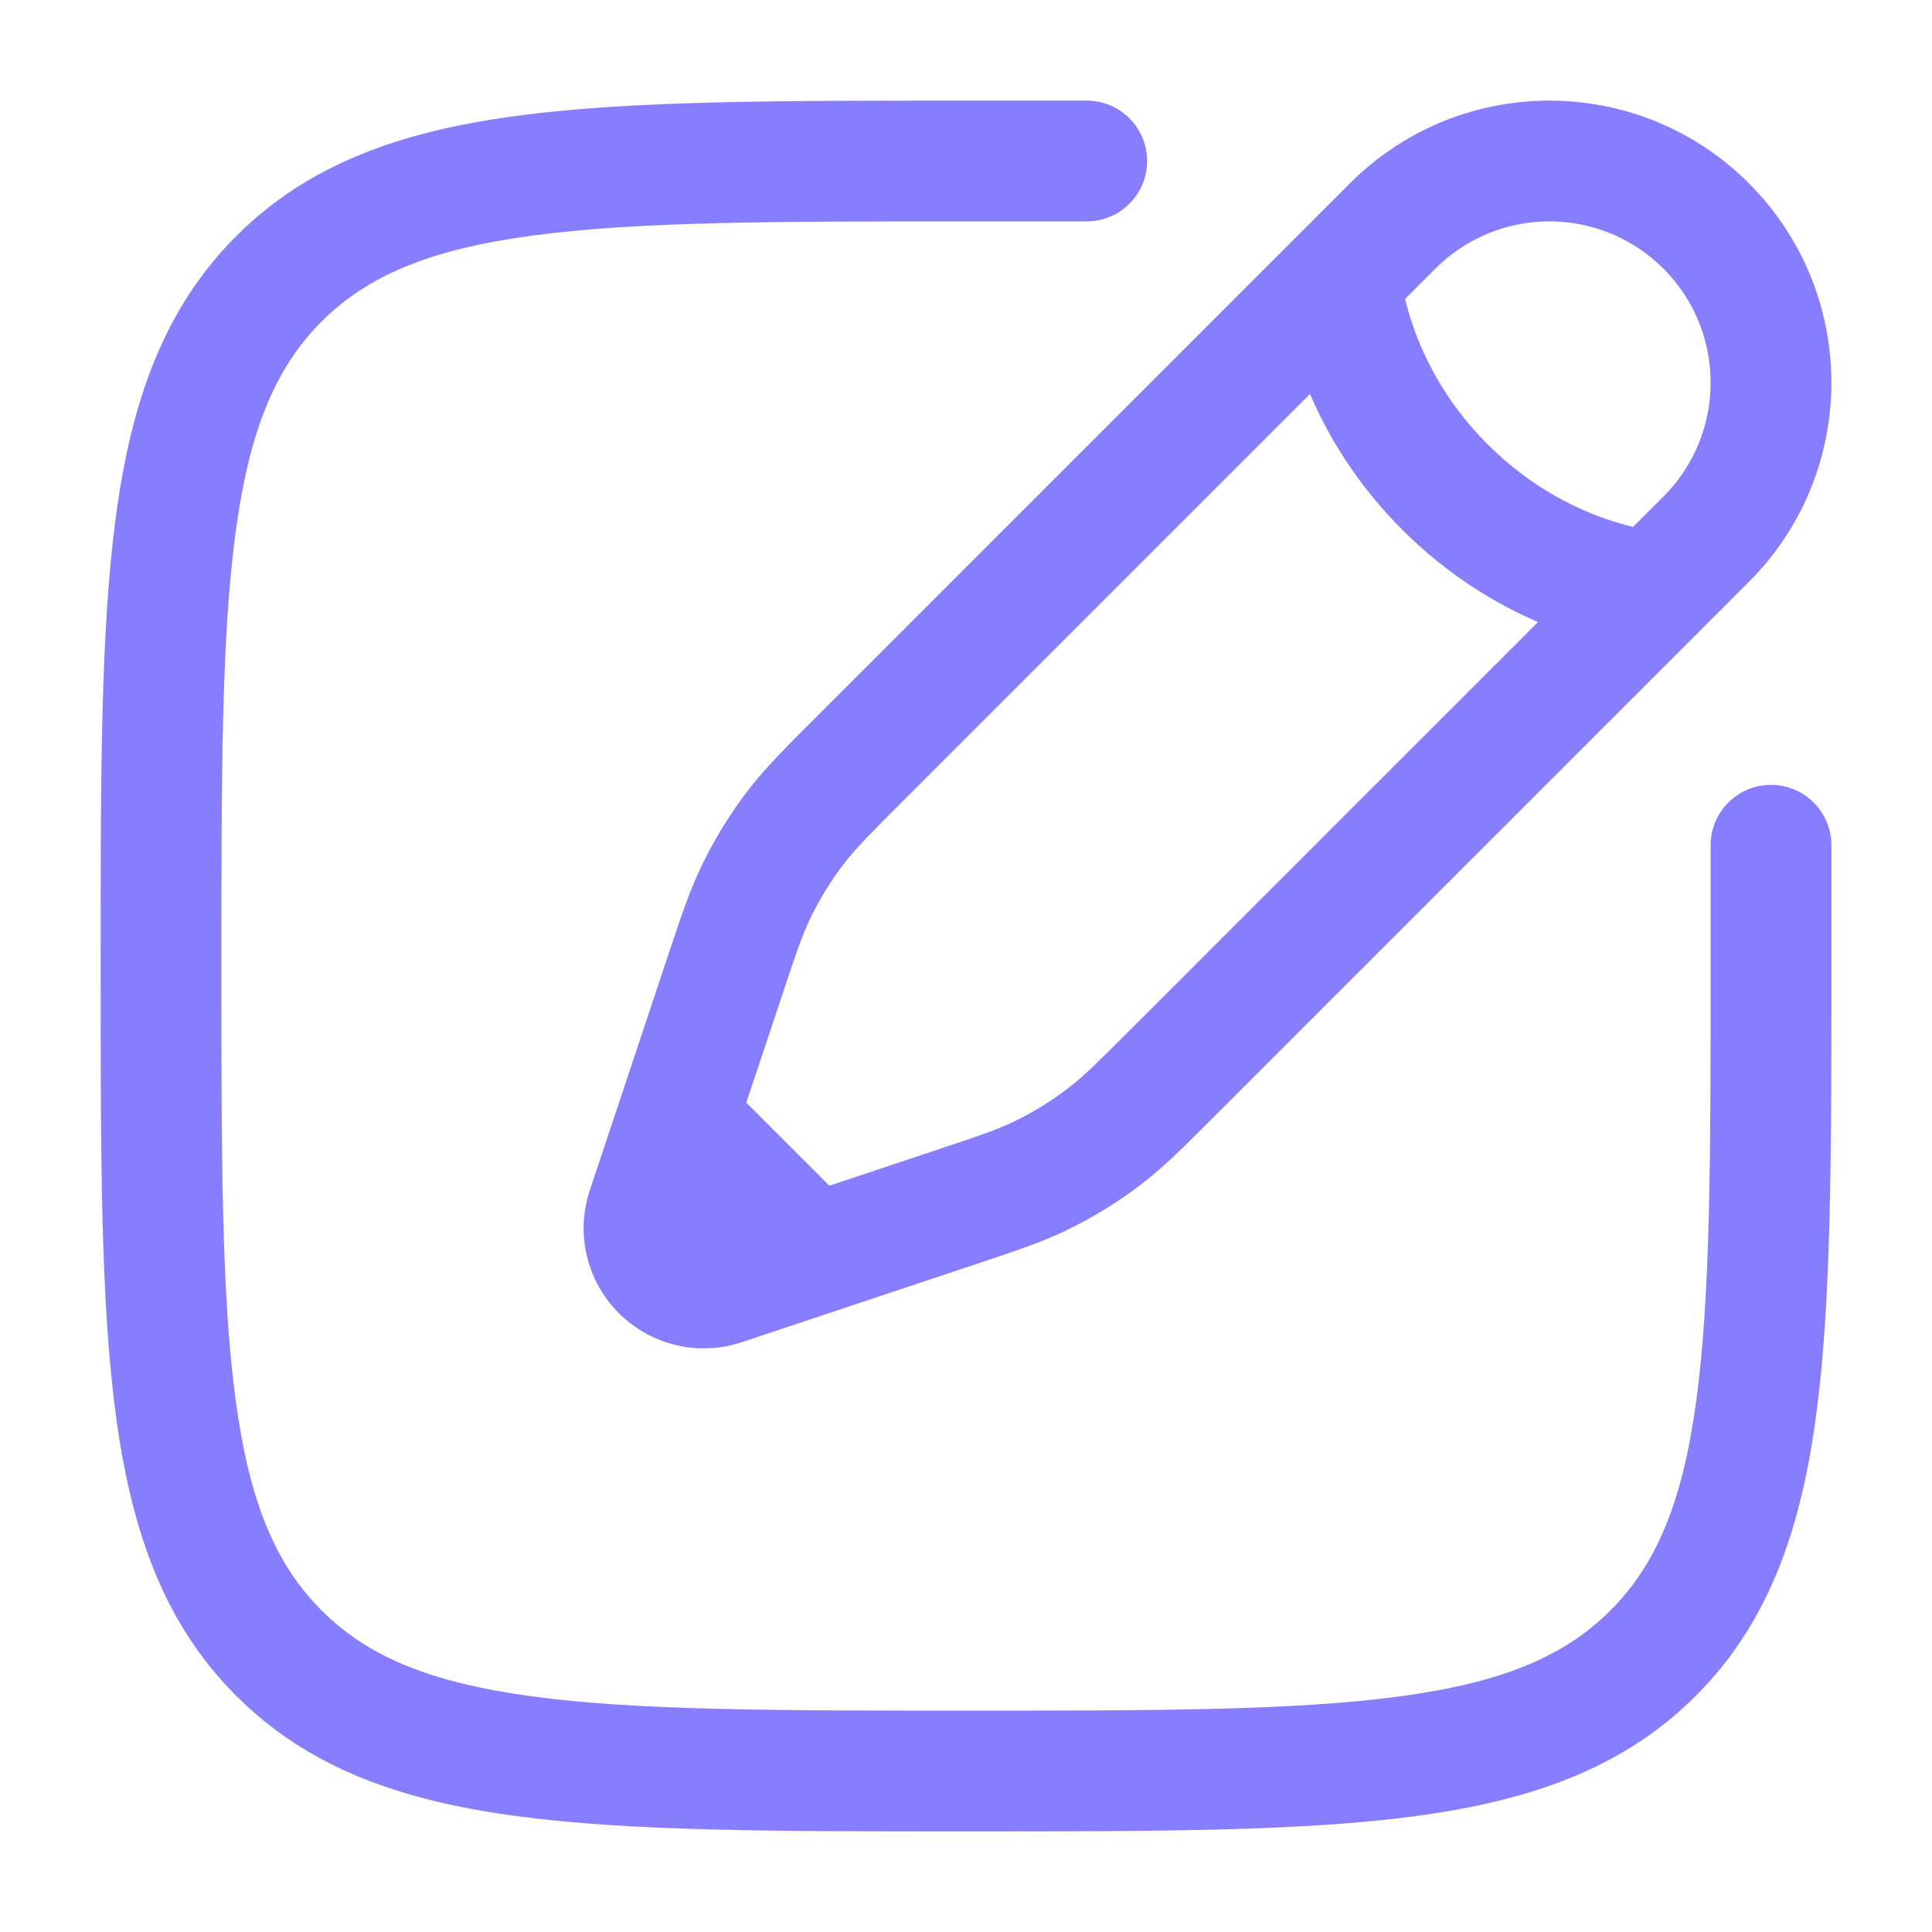
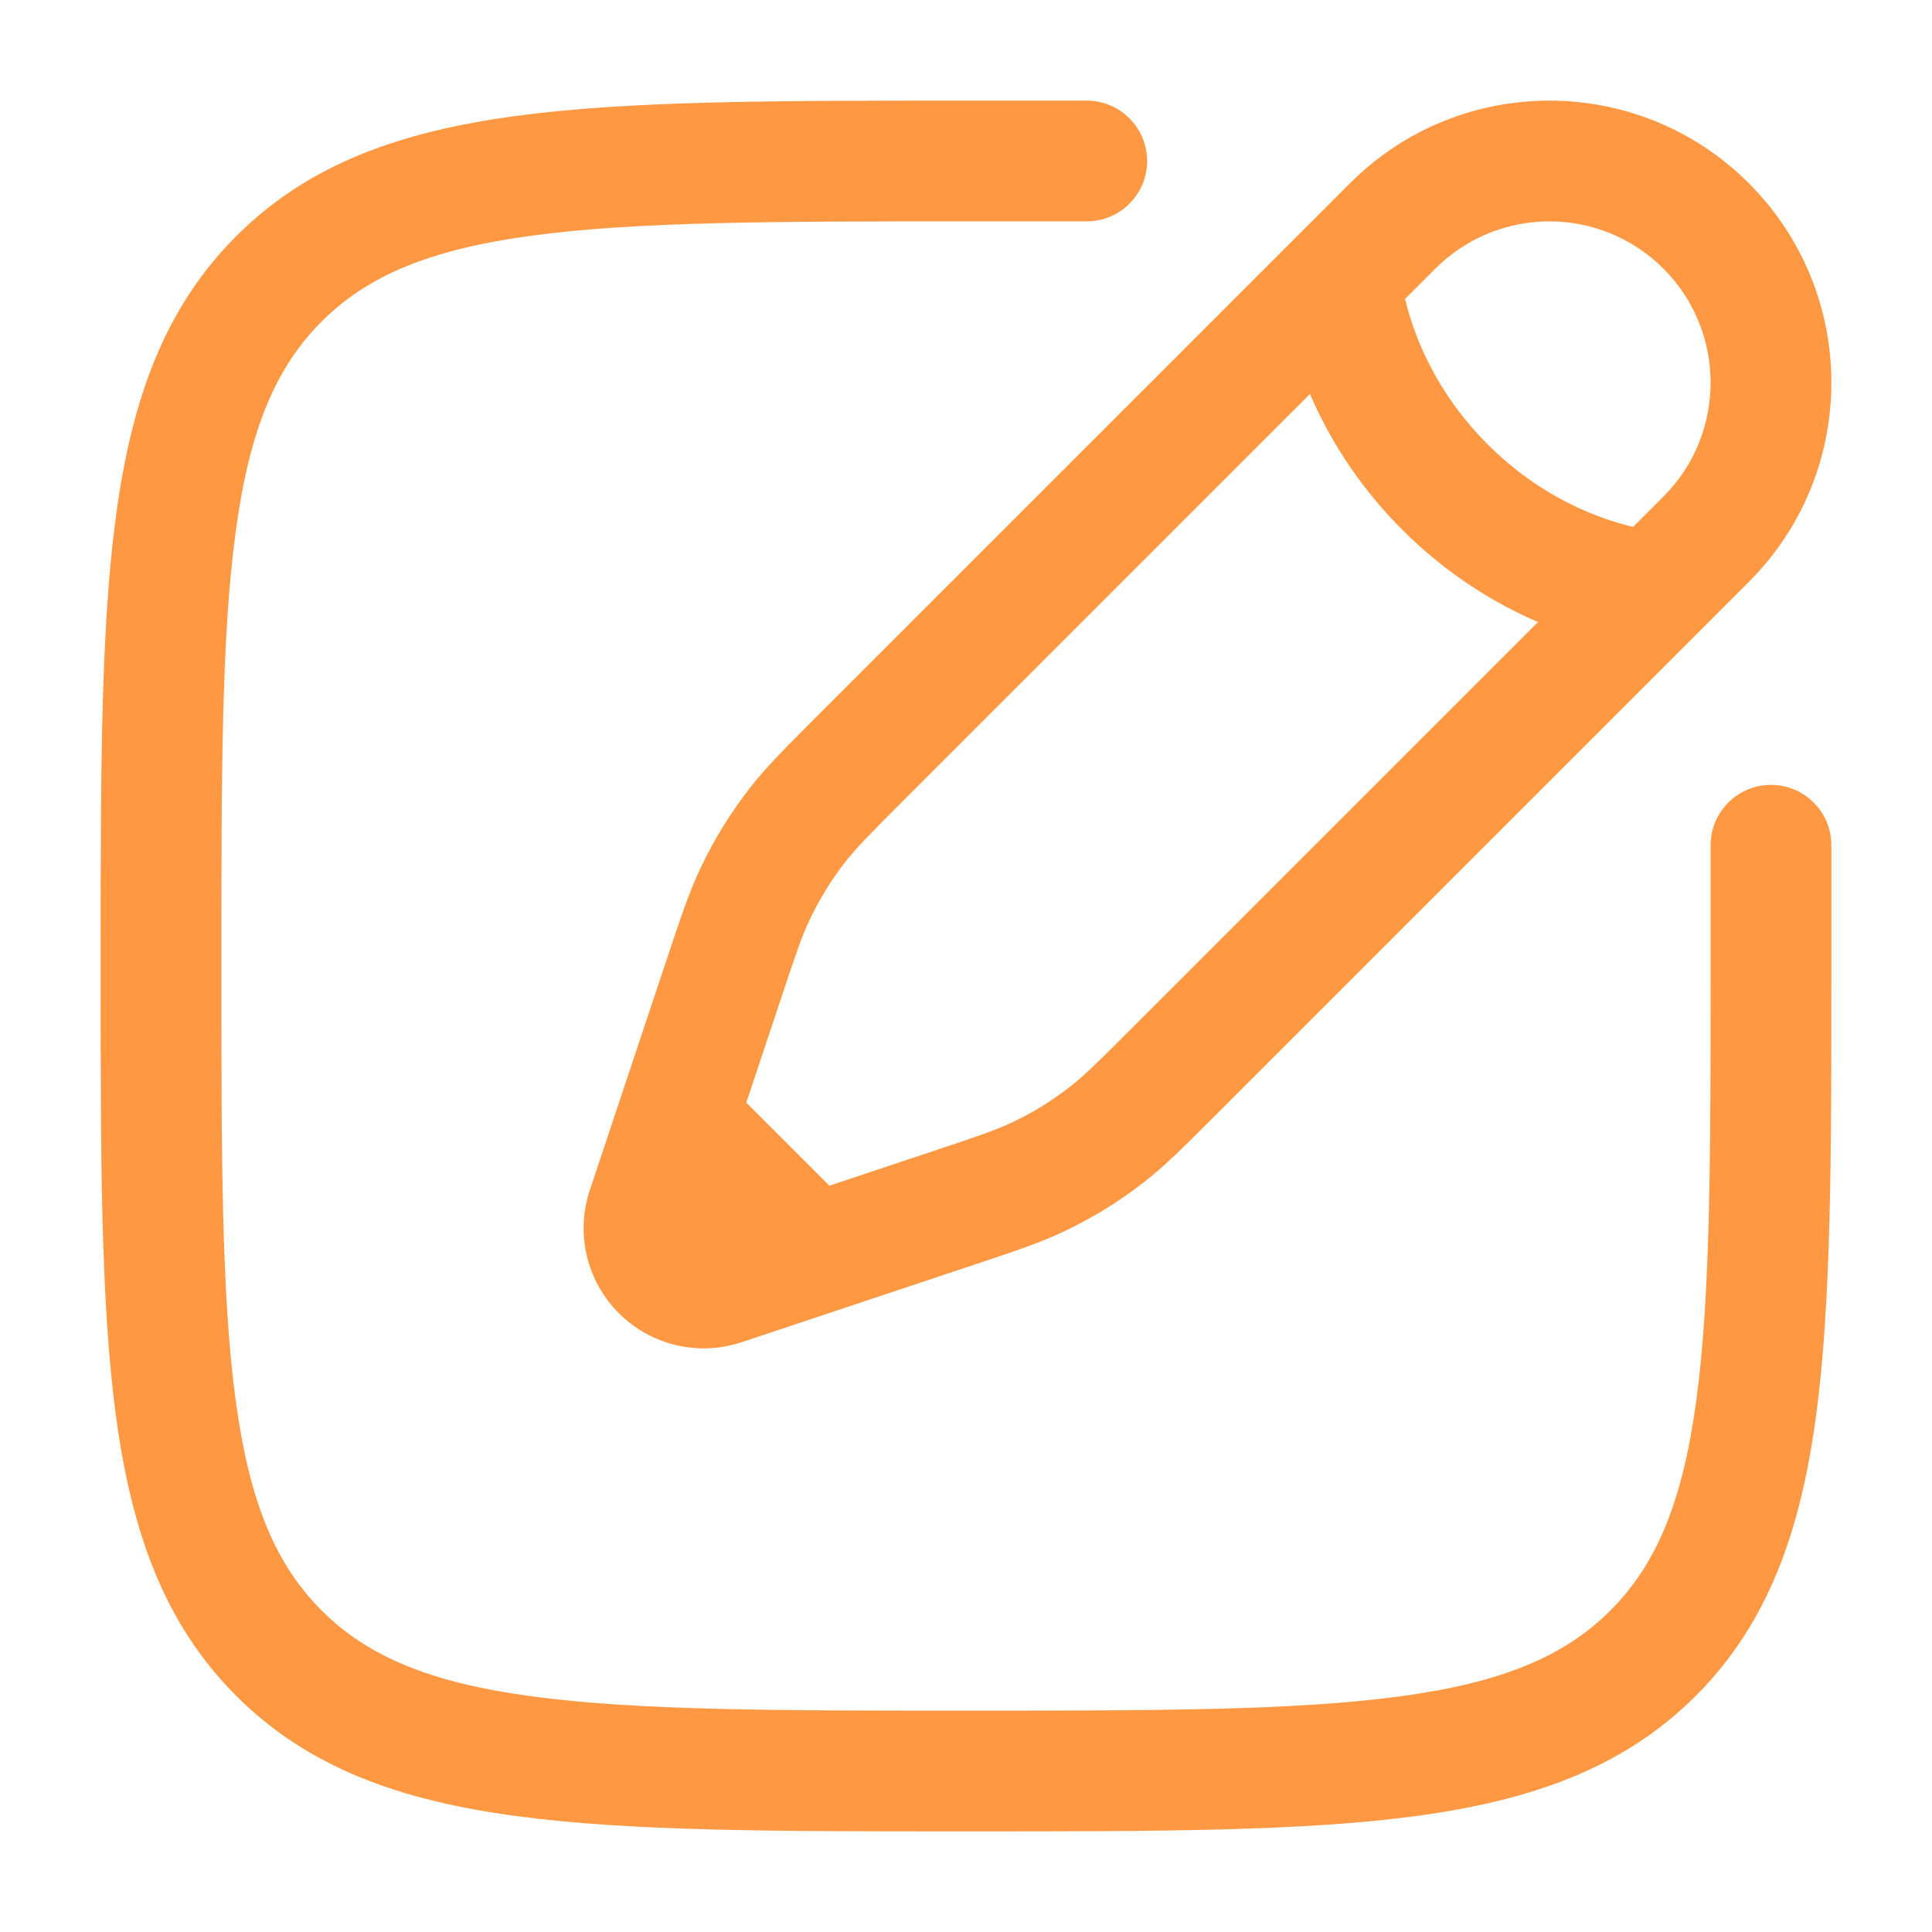
<svg xmlns="http://www.w3.org/2000/svg" width="36" height="36" viewBox="0 0 36 36" fill="none">
-   <path fill-rule="evenodd" clip-rule="evenodd" d="M17.914 1.875H20.25C20.871 1.875 21.375 2.379 21.375 3C21.375 3.621 20.871 4.125 20.25 4.125H18C14.433 4.125 11.87 4.127 9.92 4.39C8.003 4.647 6.847 5.138 5.992 5.992C5.138 6.847 4.647 8.003 4.39 9.92C4.127 11.87 4.125 14.433 4.125 18C4.125 21.567 4.127 24.13 4.39 26.08C4.647 27.997 5.138 29.153 5.992 30.008C6.847 30.862 8.003 31.353 9.92 31.61C11.87 31.873 14.433 31.875 18 31.875C21.567 31.875 24.13 31.873 26.08 31.61C27.997 31.353 29.153 30.862 30.008 30.008C30.862 29.153 31.353 27.997 31.61 26.08C31.873 24.13 31.875 21.567 31.875 18V15.75C31.875 15.129 32.379 14.625 33 14.625C33.621 14.625 34.125 15.129 34.125 15.75V18.086C34.125 21.549 34.125 24.262 33.84 26.379C33.549 28.547 32.941 30.257 31.599 31.599C30.257 32.941 28.547 33.549 26.379 33.84C24.262 34.125 21.549 34.125 18.086 34.125H17.914C14.451 34.125 11.738 34.125 9.621 33.84C7.453 33.549 5.743 32.941 4.401 31.599C3.059 30.257 2.451 28.547 2.16 26.379C1.875 24.262 1.875 21.549 1.875 18.086V17.914C1.875 14.451 1.875 11.738 2.16 9.621C2.451 7.453 3.059 5.743 4.401 4.401C5.743 3.059 7.453 2.451 9.621 2.16C11.738 1.875 14.451 1.875 17.914 1.875ZM25.156 3.414C27.208 1.362 30.534 1.362 32.586 3.414C34.638 5.466 34.638 8.792 32.586 10.844L22.614 20.816C22.057 21.373 21.708 21.722 21.319 22.026C20.86 22.384 20.364 22.69 19.839 22.94C19.393 23.153 18.925 23.309 18.178 23.558L13.821 25.01C13.017 25.278 12.13 25.069 11.531 24.469C10.931 23.87 10.722 22.983 10.99 22.179L12.442 17.822C12.691 17.075 12.847 16.607 13.06 16.161C13.31 15.636 13.616 15.14 13.974 14.681C14.278 14.292 14.627 13.943 15.184 13.386L25.156 3.414ZM30.995 5.005C29.822 3.832 27.92 3.832 26.747 5.005L26.182 5.57C26.216 5.714 26.264 5.885 26.33 6.076C26.545 6.696 26.952 7.512 27.72 8.28C28.488 9.048 29.304 9.455 29.924 9.67C30.115 9.736 30.286 9.784 30.43 9.818L30.995 9.253C32.168 8.08 32.168 6.178 30.995 5.005ZM28.658 11.591C27.884 11.258 26.982 10.724 26.129 9.871C25.276 9.018 24.742 8.116 24.409 7.342L16.826 14.925C16.201 15.55 15.957 15.798 15.748 16.065C15.491 16.395 15.271 16.751 15.091 17.129C14.945 17.434 14.833 17.764 14.554 18.603L13.906 20.546L15.454 22.094L17.397 21.446C18.236 21.167 18.566 21.055 18.871 20.909C19.249 20.729 19.605 20.509 19.935 20.252C20.202 20.044 20.45 19.799 21.075 19.174L28.658 11.591Z" fill="#877EFF" />
+   <path fill-rule="evenodd" clip-rule="evenodd" d="M17.914 1.875H20.25C20.871 1.875 21.375 2.379 21.375 3C21.375 3.621 20.871 4.125 20.25 4.125H18C14.433 4.125 11.87 4.127 9.92 4.39C8.003 4.647 6.847 5.138 5.992 5.992C5.138 6.847 4.647 8.003 4.39 9.92C4.127 11.87 4.125 14.433 4.125 18C4.125 21.567 4.127 24.13 4.39 26.08C4.647 27.997 5.138 29.153 5.992 30.008C6.847 30.862 8.003 31.353 9.92 31.61C11.87 31.873 14.433 31.875 18 31.875C21.567 31.875 24.13 31.873 26.08 31.61C27.997 31.353 29.153 30.862 30.008 30.008C30.862 29.153 31.353 27.997 31.61 26.08C31.873 24.13 31.875 21.567 31.875 18V15.75C31.875 15.129 32.379 14.625 33 14.625C33.621 14.625 34.125 15.129 34.125 15.75V18.086C34.125 21.549 34.125 24.262 33.84 26.379C33.549 28.547 32.941 30.257 31.599 31.599C30.257 32.941 28.547 33.549 26.379 33.84C24.262 34.125 21.549 34.125 18.086 34.125H17.914C14.451 34.125 11.738 34.125 9.621 33.84C7.453 33.549 5.743 32.941 4.401 31.599C3.059 30.257 2.451 28.547 2.16 26.379C1.875 24.262 1.875 21.549 1.875 18.086V17.914C1.875 14.451 1.875 11.738 2.16 9.621C2.451 7.453 3.059 5.743 4.401 4.401C5.743 3.059 7.453 2.451 9.621 2.16C11.738 1.875 14.451 1.875 17.914 1.875ZM25.156 3.414C27.208 1.362 30.534 1.362 32.586 3.414C34.638 5.466 34.638 8.792 32.586 10.844L22.614 20.816C22.057 21.373 21.708 21.722 21.319 22.026C20.86 22.384 20.364 22.69 19.839 22.94C19.393 23.153 18.925 23.309 18.178 23.558L13.821 25.01C13.017 25.278 12.13 25.069 11.531 24.469C10.931 23.87 10.722 22.983 10.99 22.179L12.442 17.822C12.691 17.075 12.847 16.607 13.06 16.161C13.31 15.636 13.616 15.14 13.974 14.681C14.278 14.292 14.627 13.943 15.184 13.386L25.156 3.414ZM30.995 5.005C29.822 3.832 27.92 3.832 26.747 5.005L26.182 5.57C26.216 5.714 26.264 5.885 26.33 6.076C26.545 6.696 26.952 7.512 27.72 8.28C28.488 9.048 29.304 9.455 29.924 9.67C30.115 9.736 30.286 9.784 30.43 9.818L30.995 9.253C32.168 8.08 32.168 6.178 30.995 5.005ZM28.658 11.591C27.884 11.258 26.982 10.724 26.129 9.871C25.276 9.018 24.742 8.116 24.409 7.342L16.826 14.925C16.201 15.55 15.957 15.798 15.748 16.065C15.491 16.395 15.271 16.751 15.091 17.129C14.945 17.434 14.833 17.764 14.554 18.603L13.906 20.546L15.454 22.094L17.397 21.446C18.236 21.167 18.566 21.055 18.871 20.909C19.249 20.729 19.605 20.509 19.935 20.252C20.202 20.044 20.45 19.799 21.075 19.174L28.658 11.591Z" fill="#FF9843" />
</svg>
